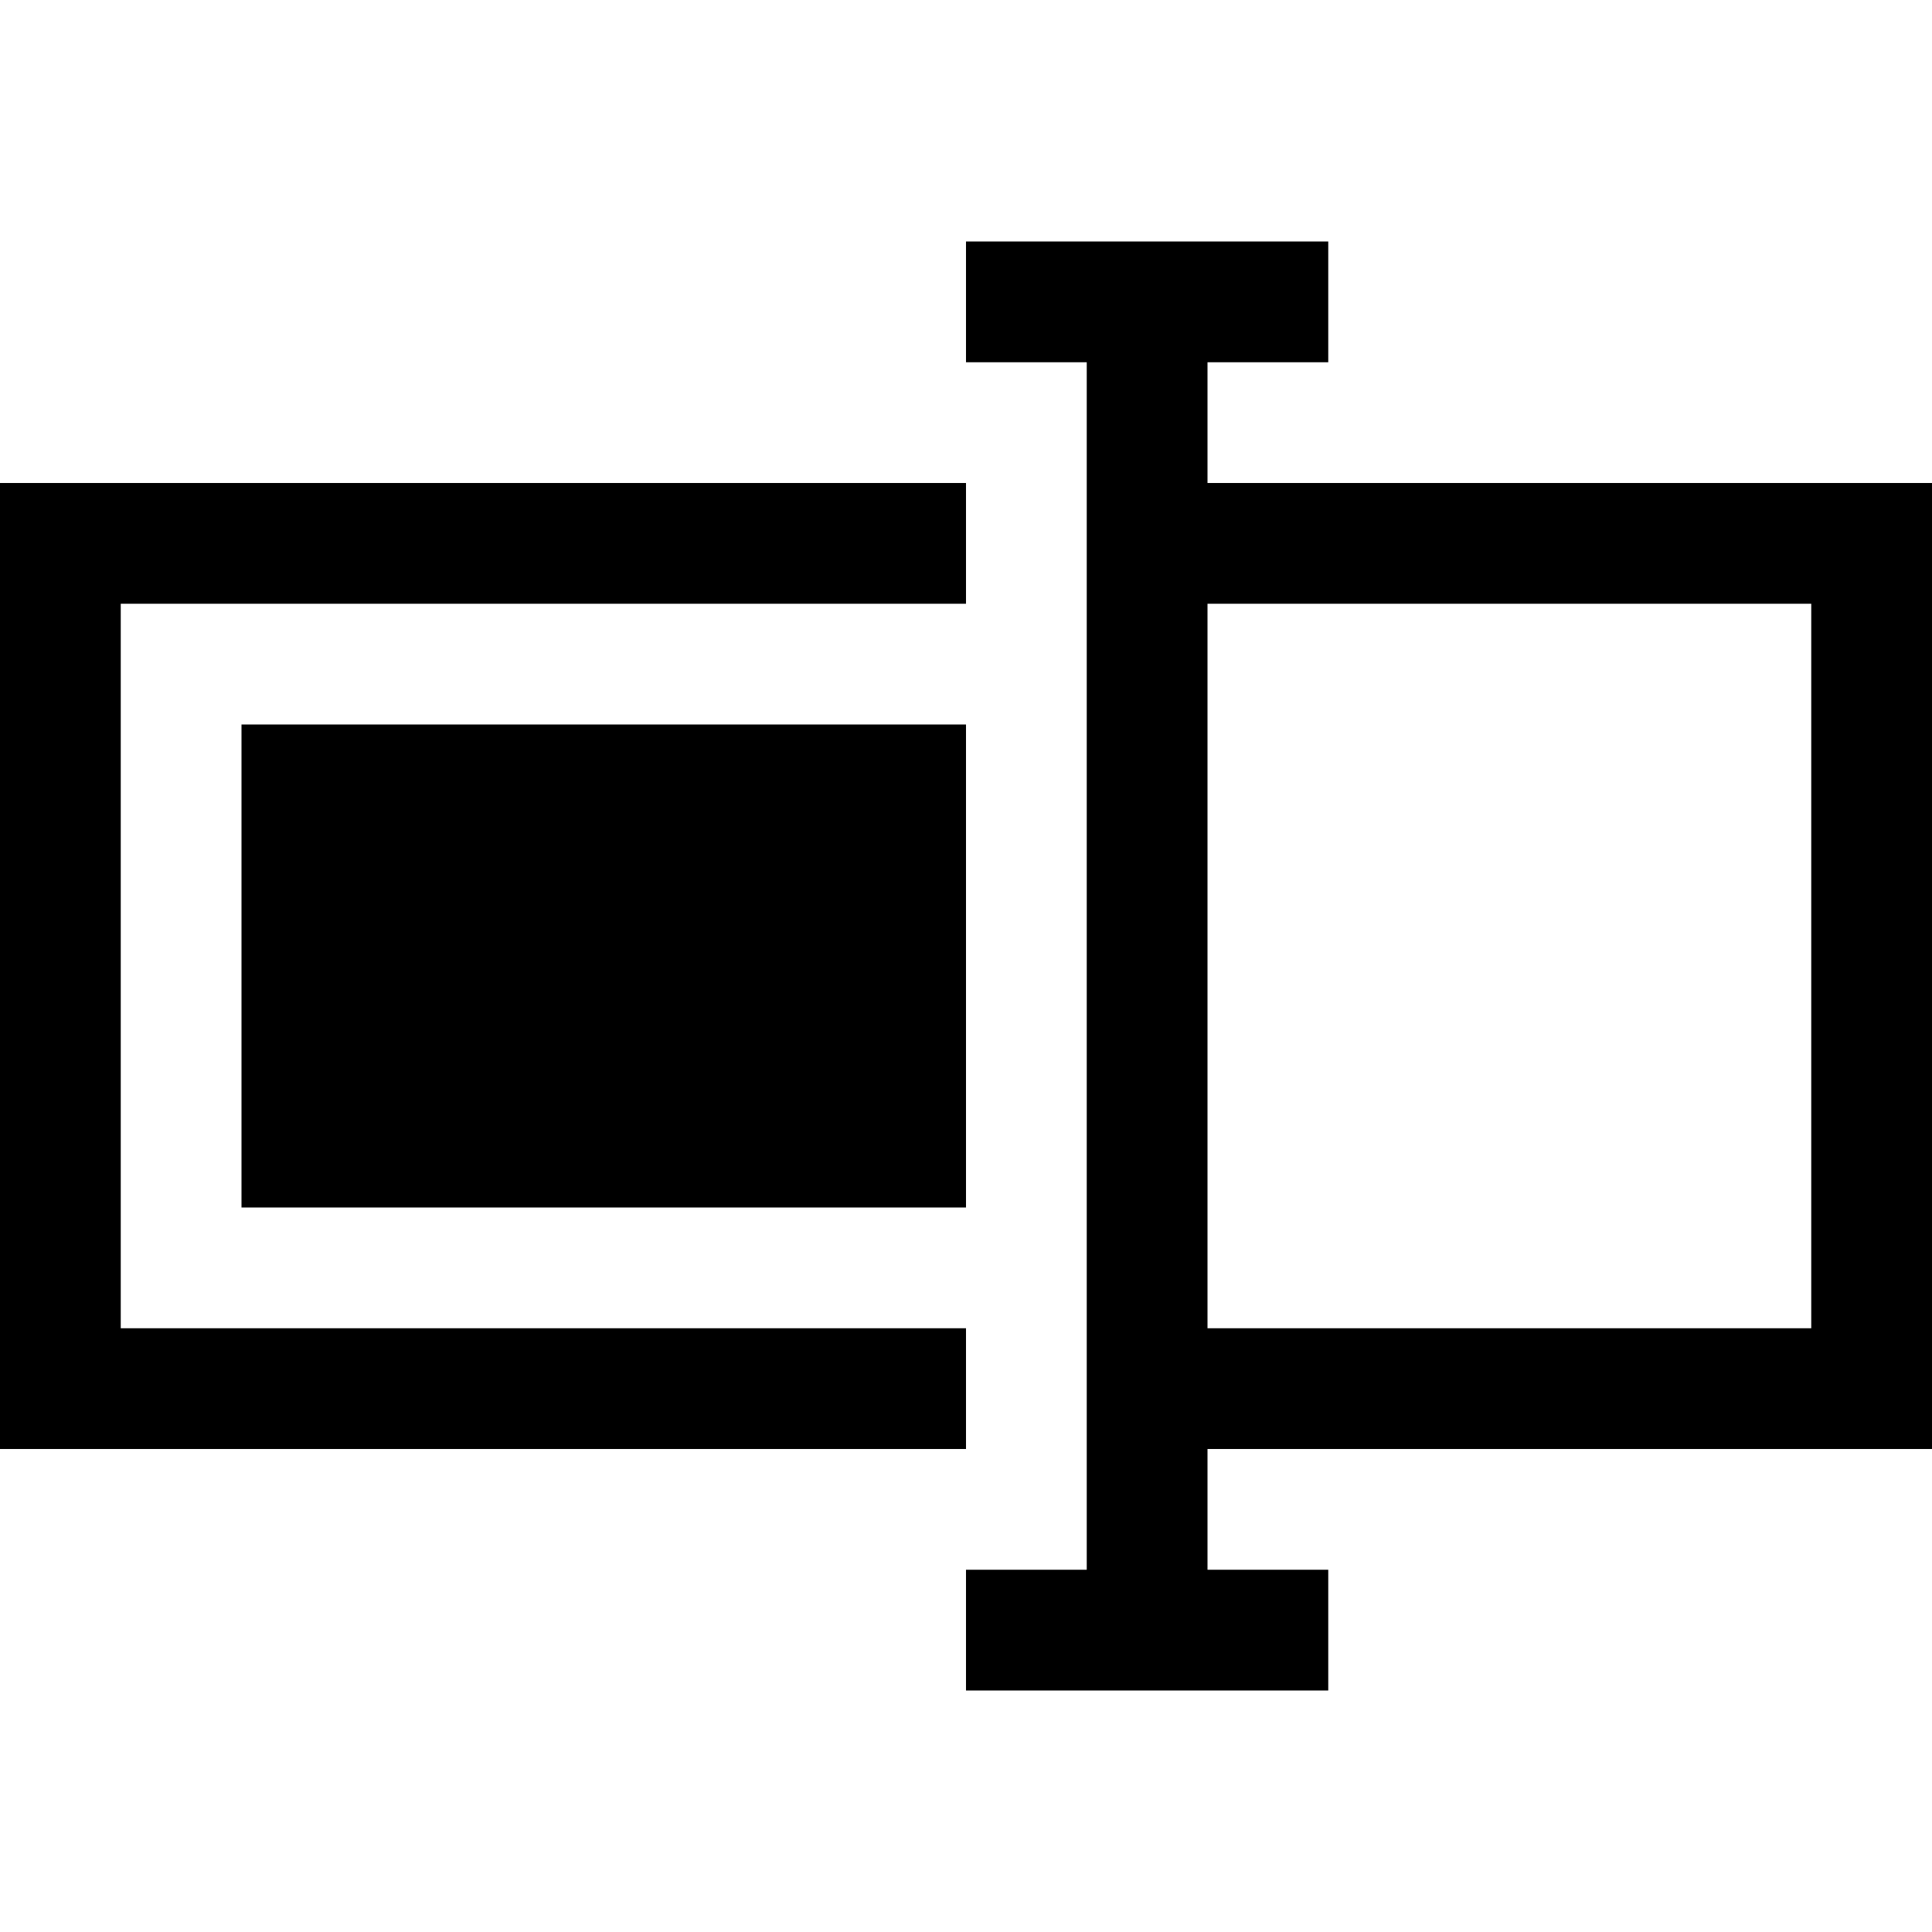
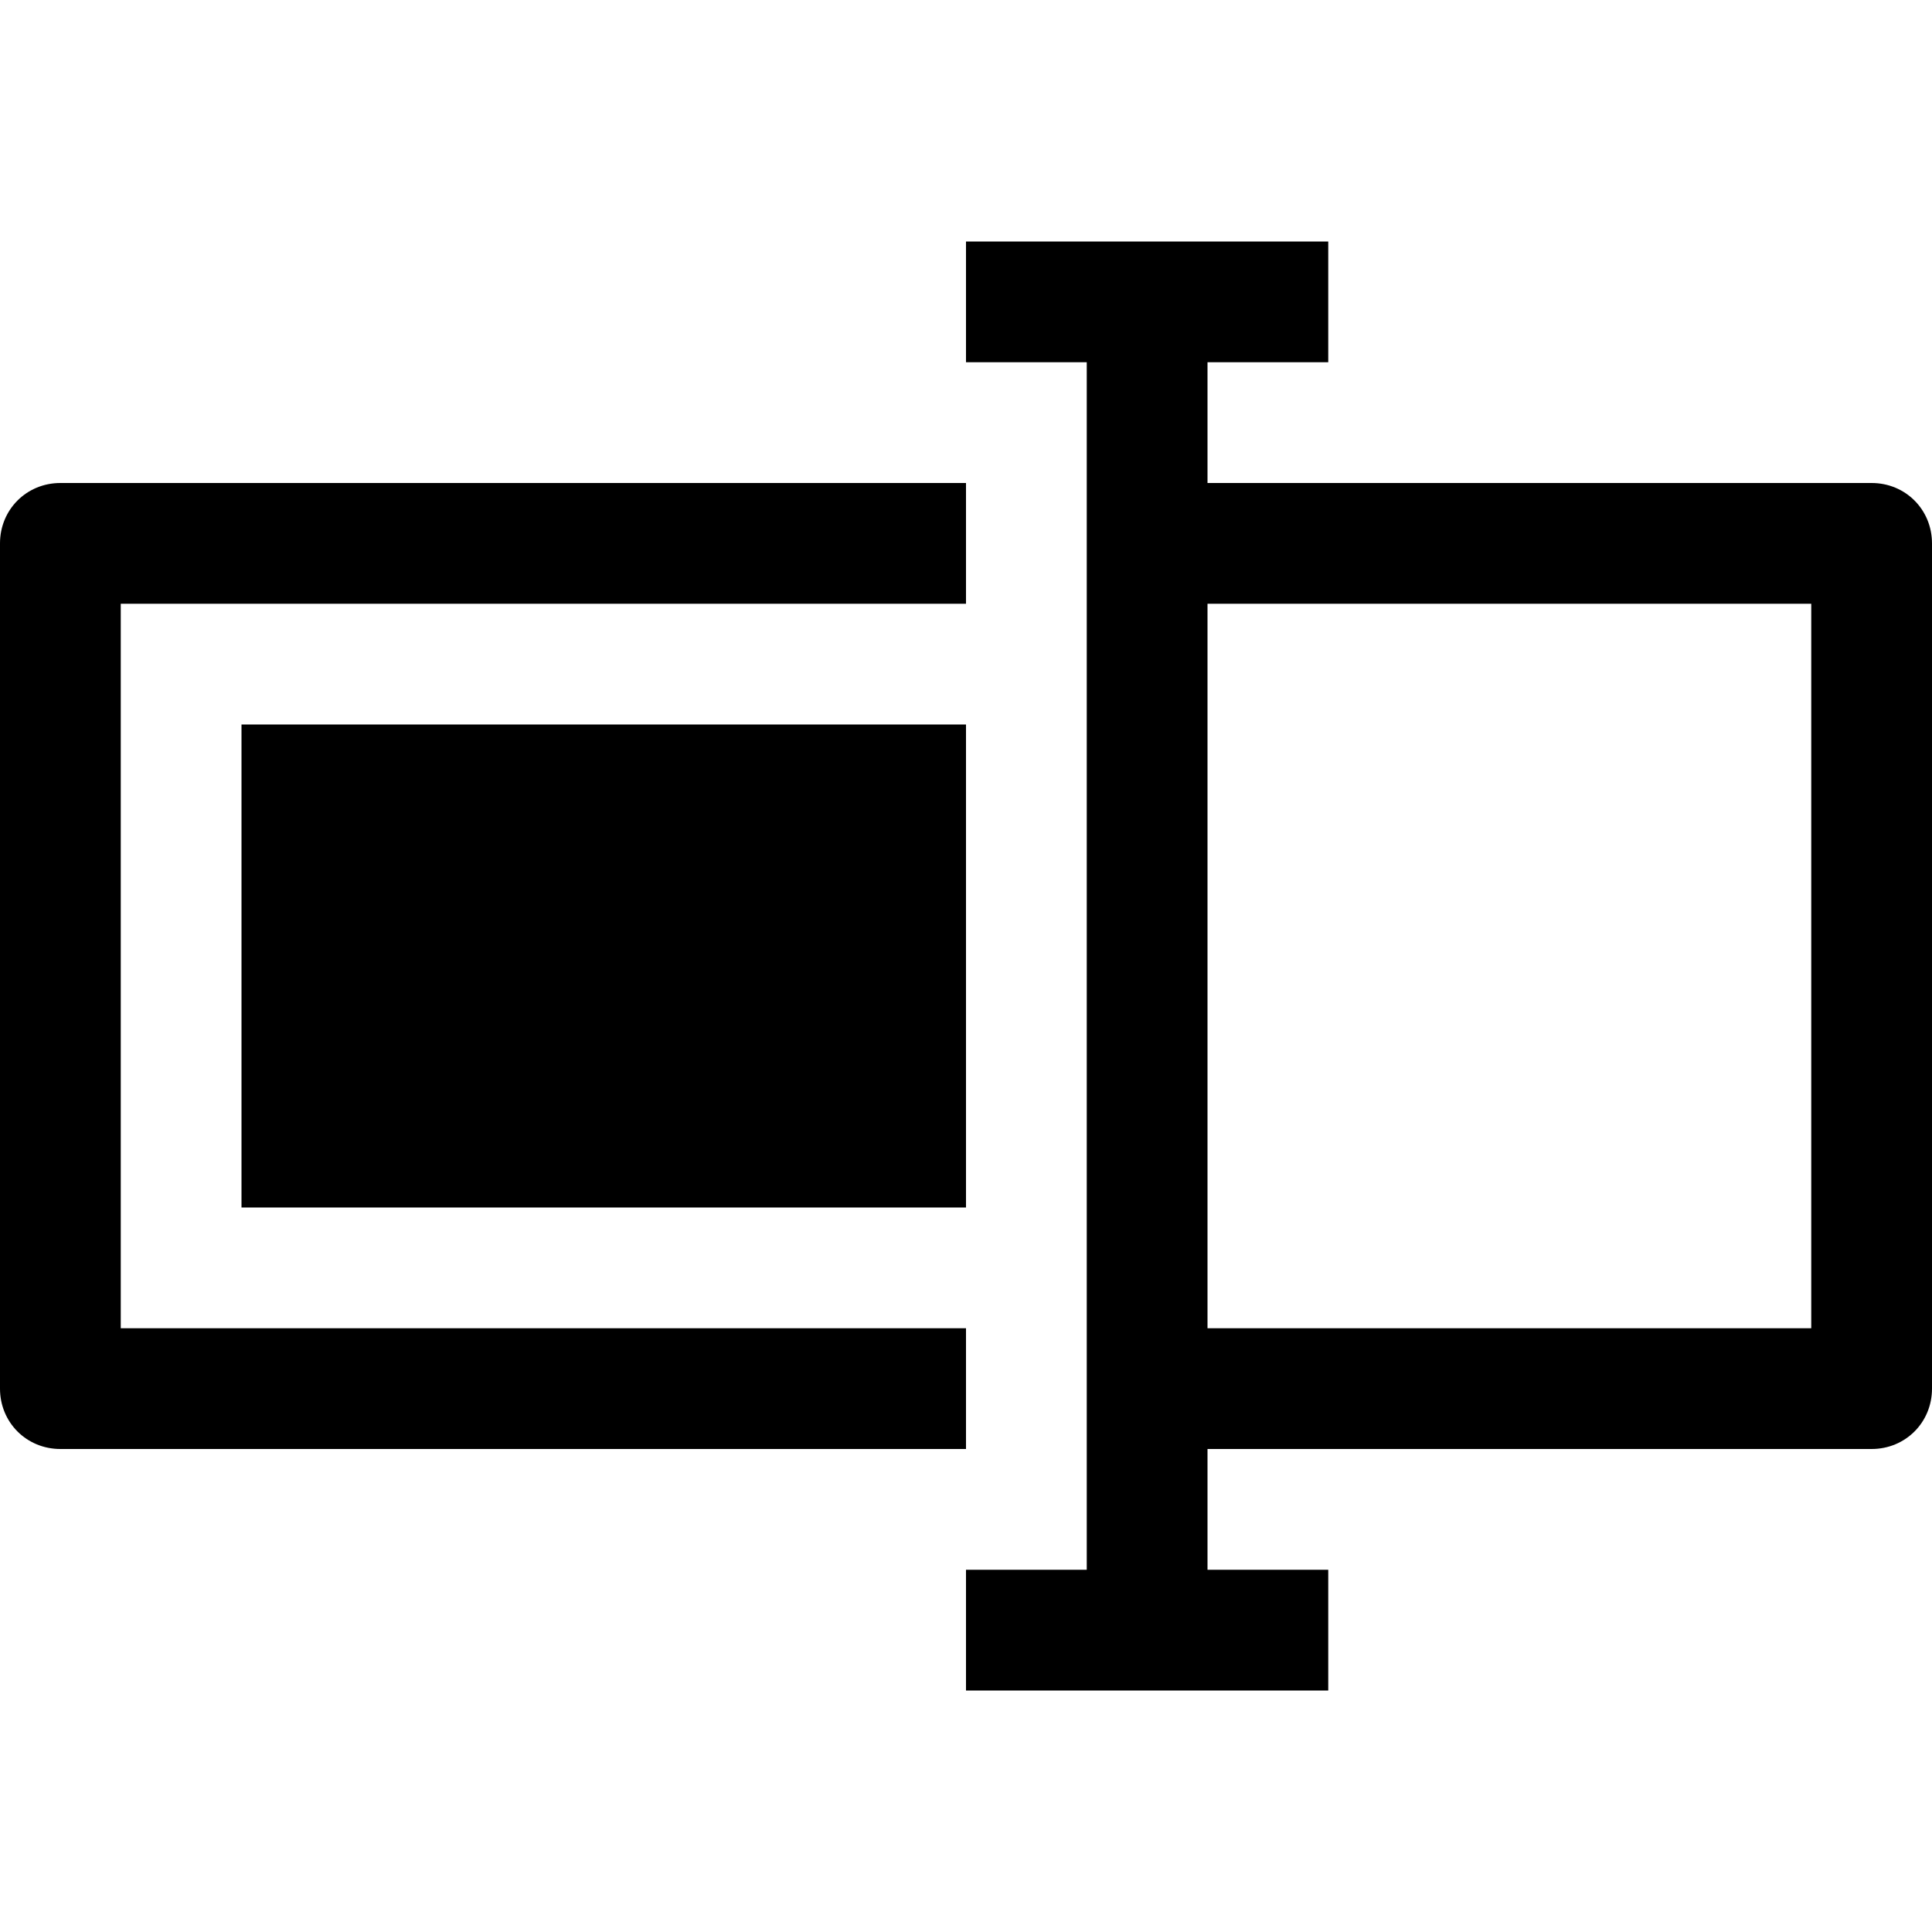
- <svg xmlns="http://www.w3.org/2000/svg" version="1.1" id="actions-edit-rename" x="0px" y="0px" viewBox="0 0 16 16" enable-background="new 0 0 16 16" xml:space="preserve">
-   <path d="M2,6h6v4H2V6z" />
-   <path d="M16,12V4h-6V3h1V2H8v1h1v1v1v6v1v1H8v1h3v-1h-1v-1H16z M10,5h5v6h-5V5z" />
-   <path d="M8,12H0V4h8v1H1v6h7V12z" />
+ <svg xmlns="http://www.w3.org/2000/svg" version="1.1" id="Ebene_1" x="0px" y="0px" viewBox="0 0 16 16" enable-background="new 0 0 16 16" xml:space="preserve">
+   <rect x="2" y="6" width="6" height="4" />
+   <path d="M16,11.5v-7C16,4.22,15.78,4,15.5,4H10V3h1V2H8v1h1v1v1v6v1v1H8v1h3v-1h-1v-1h5.5C15.78,12,16,11.78,16,11.5z M10,5h5v6h-5  V5z" />
+   <path d="M8,12H0.5C0.22,12,0,11.78,0,11.5v-7C0,4.22,0.22,4,0.5,4H8v1H1v6h7V12z" />
</svg>
